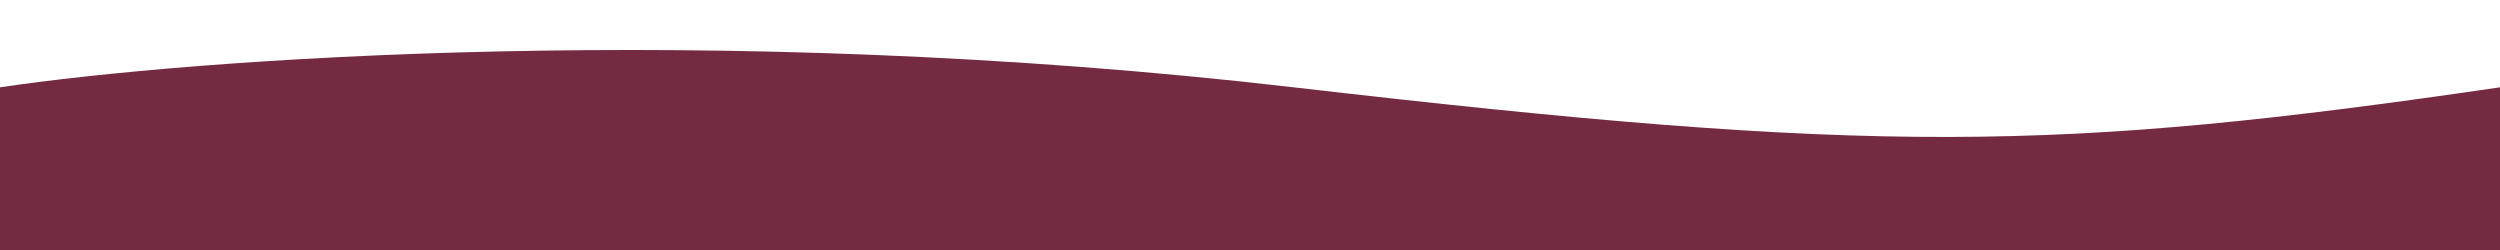
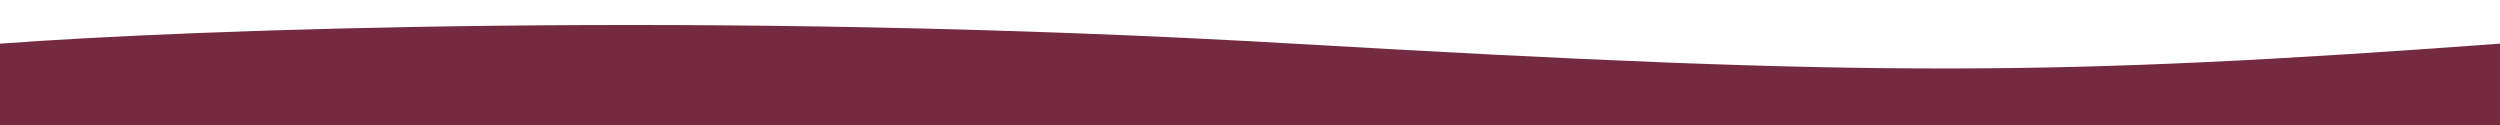
- <svg xmlns="http://www.w3.org/2000/svg" width="800" height="80" viewBox="0 0 800 80" fill="none">
-   <rect width="800" height="80" fill="#ffffff" />
-   <path d="M413.98 27.942C227.648 6.314 60.355 18.93 0 27.942V80H800V27.942C658.297 48.666 600.312 49.571 413.98 27.942Z" fill="#742A40" />
+ <svg xmlns="http://www.w3.org/2000/svg" width="800" height="40" viewBox="0 0 800 40" fill="none">
+   <rect width="800" height="40" fill="#ffffff" />
+   <path d="M413.98 13.971C227.648 3.157 60.355 9.465 0 13.971V40H800V13.971C658.297 24.333 600.312 24.785 413.98 13.971Z" fill="#742A40" />
</svg>
